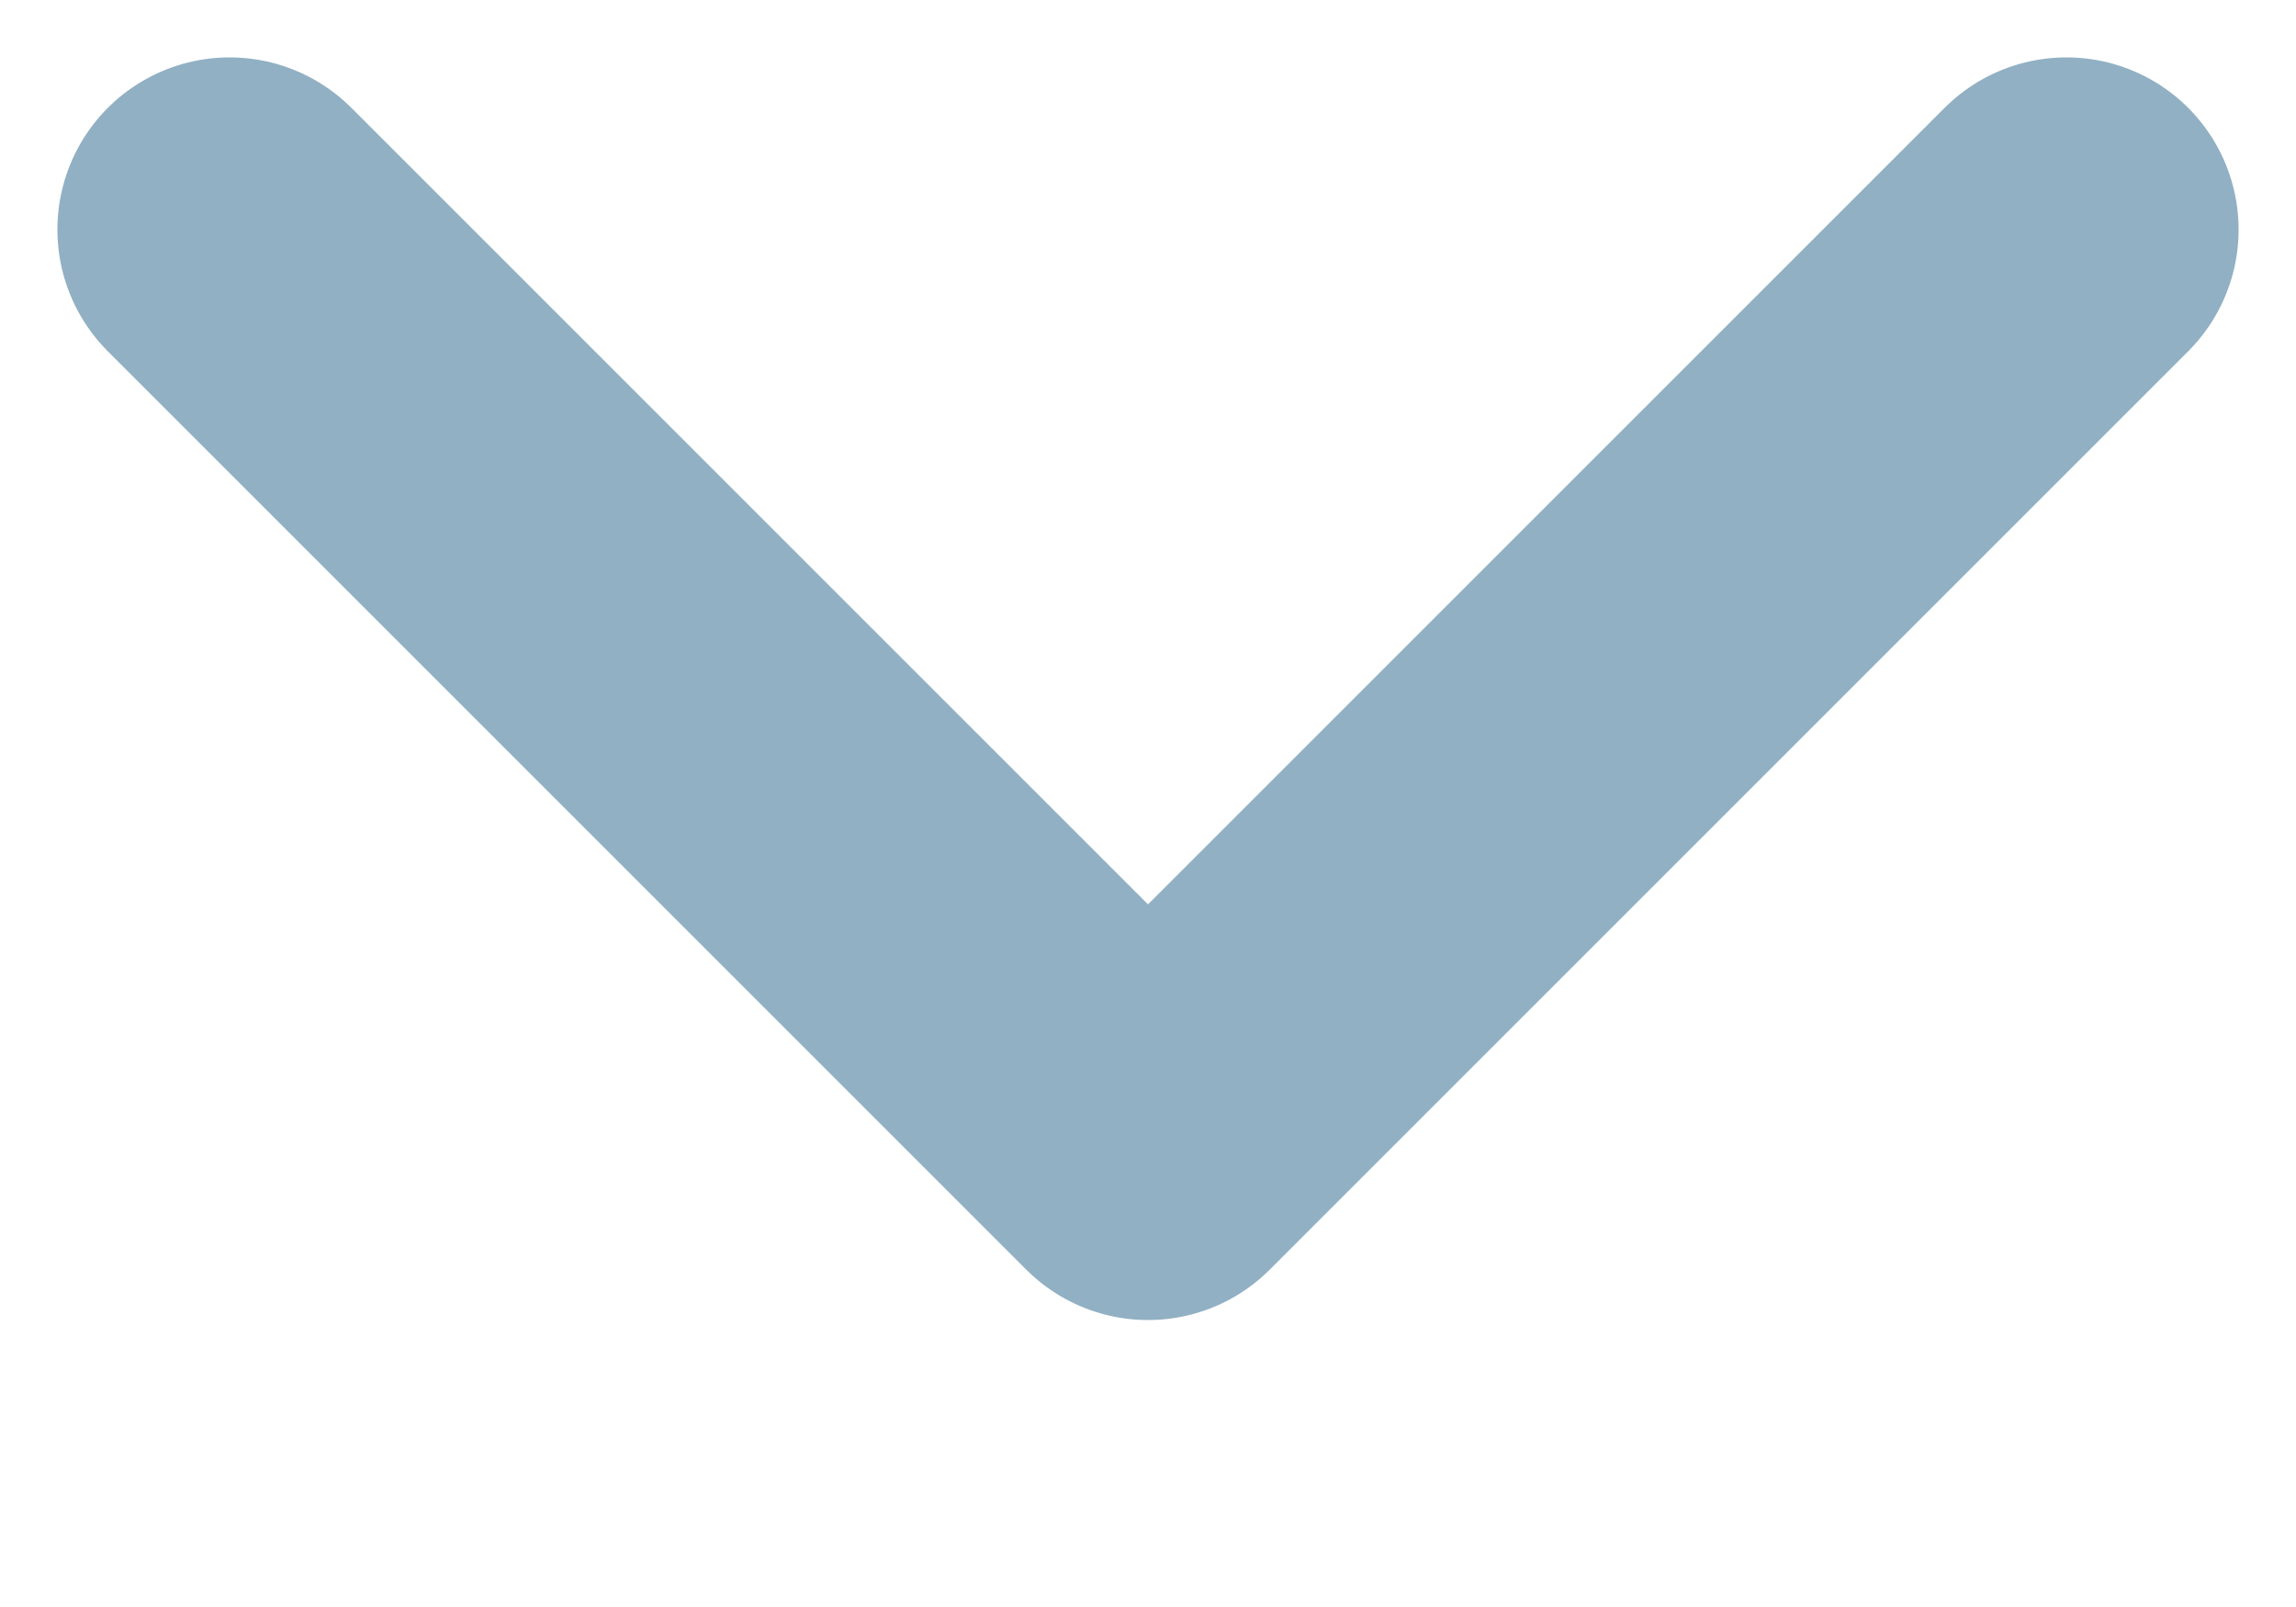
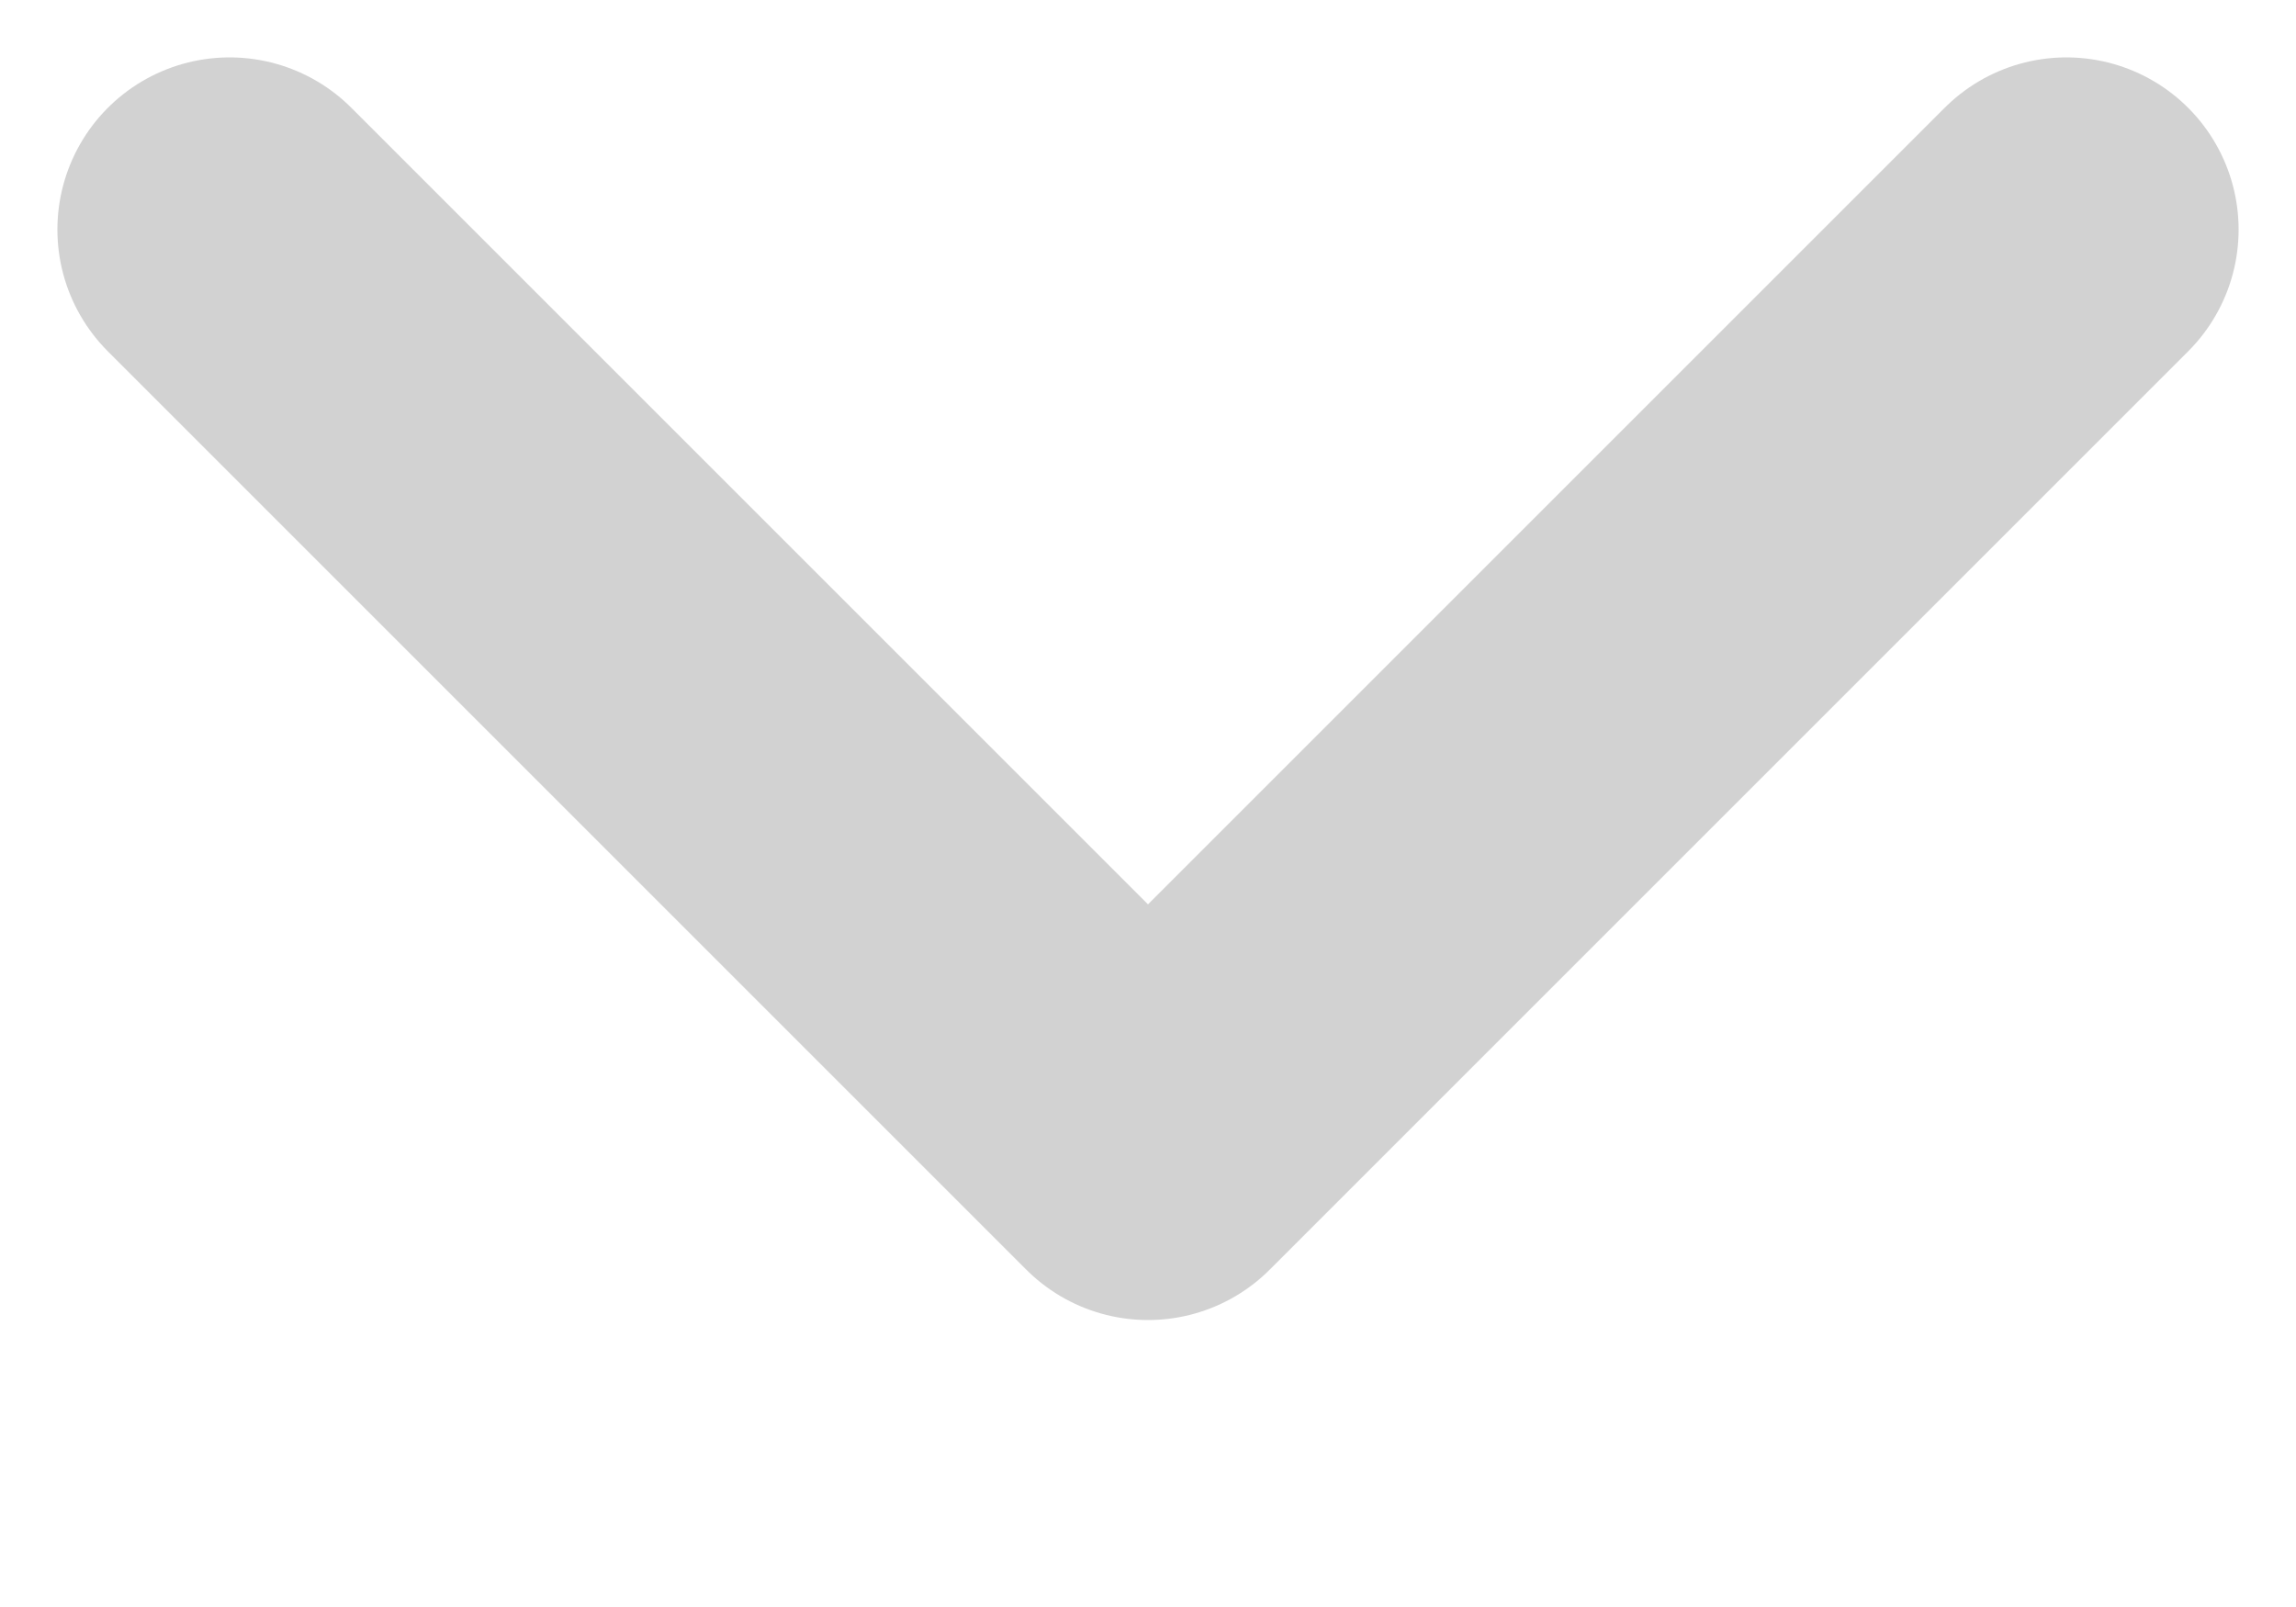
<svg xmlns="http://www.w3.org/2000/svg" width="10" height="7" viewBox="0 0 10 7">
-   <path d="M1 1L5 5L9 1" fill="none" stroke="#91b0c3" stroke-width="1.5" stroke-linecap="round" stroke-linejoin="round" />
+   <path d="M1 1L5 5L9 1" fill="none" stroke="#D2D2D2" stroke-width="1.5" stroke-linecap="round" stroke-linejoin="round" />
</svg>
